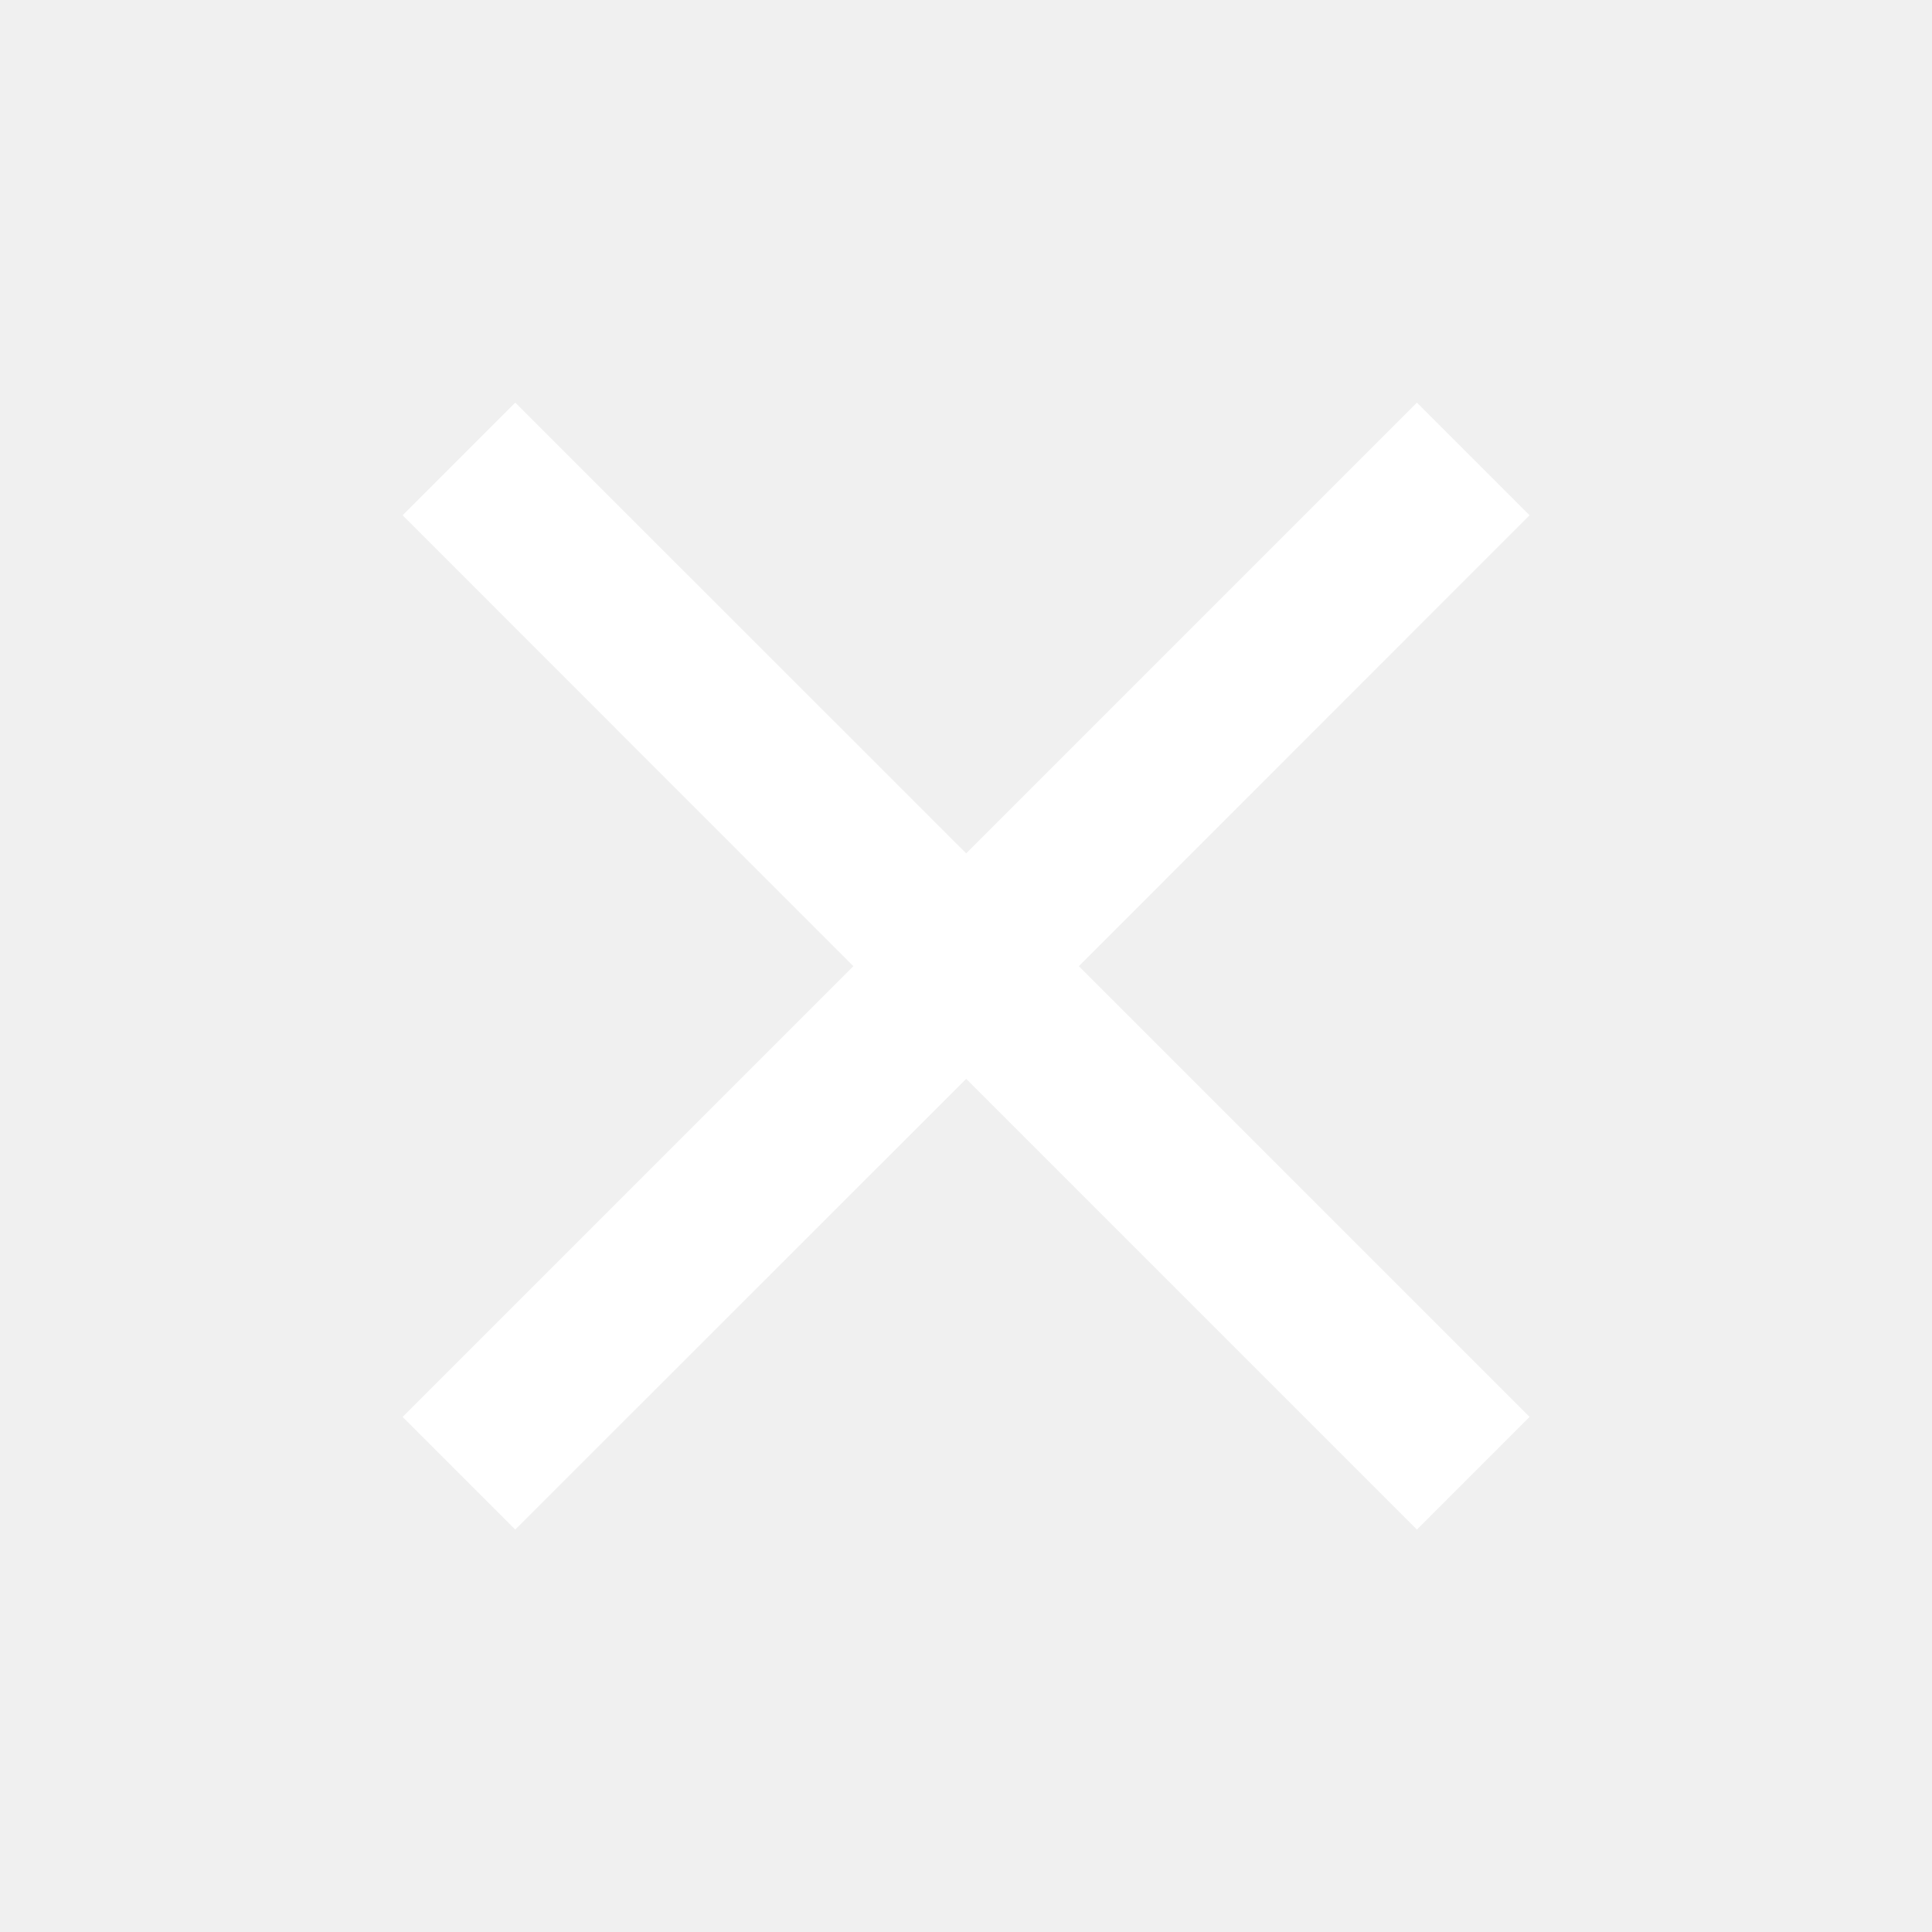
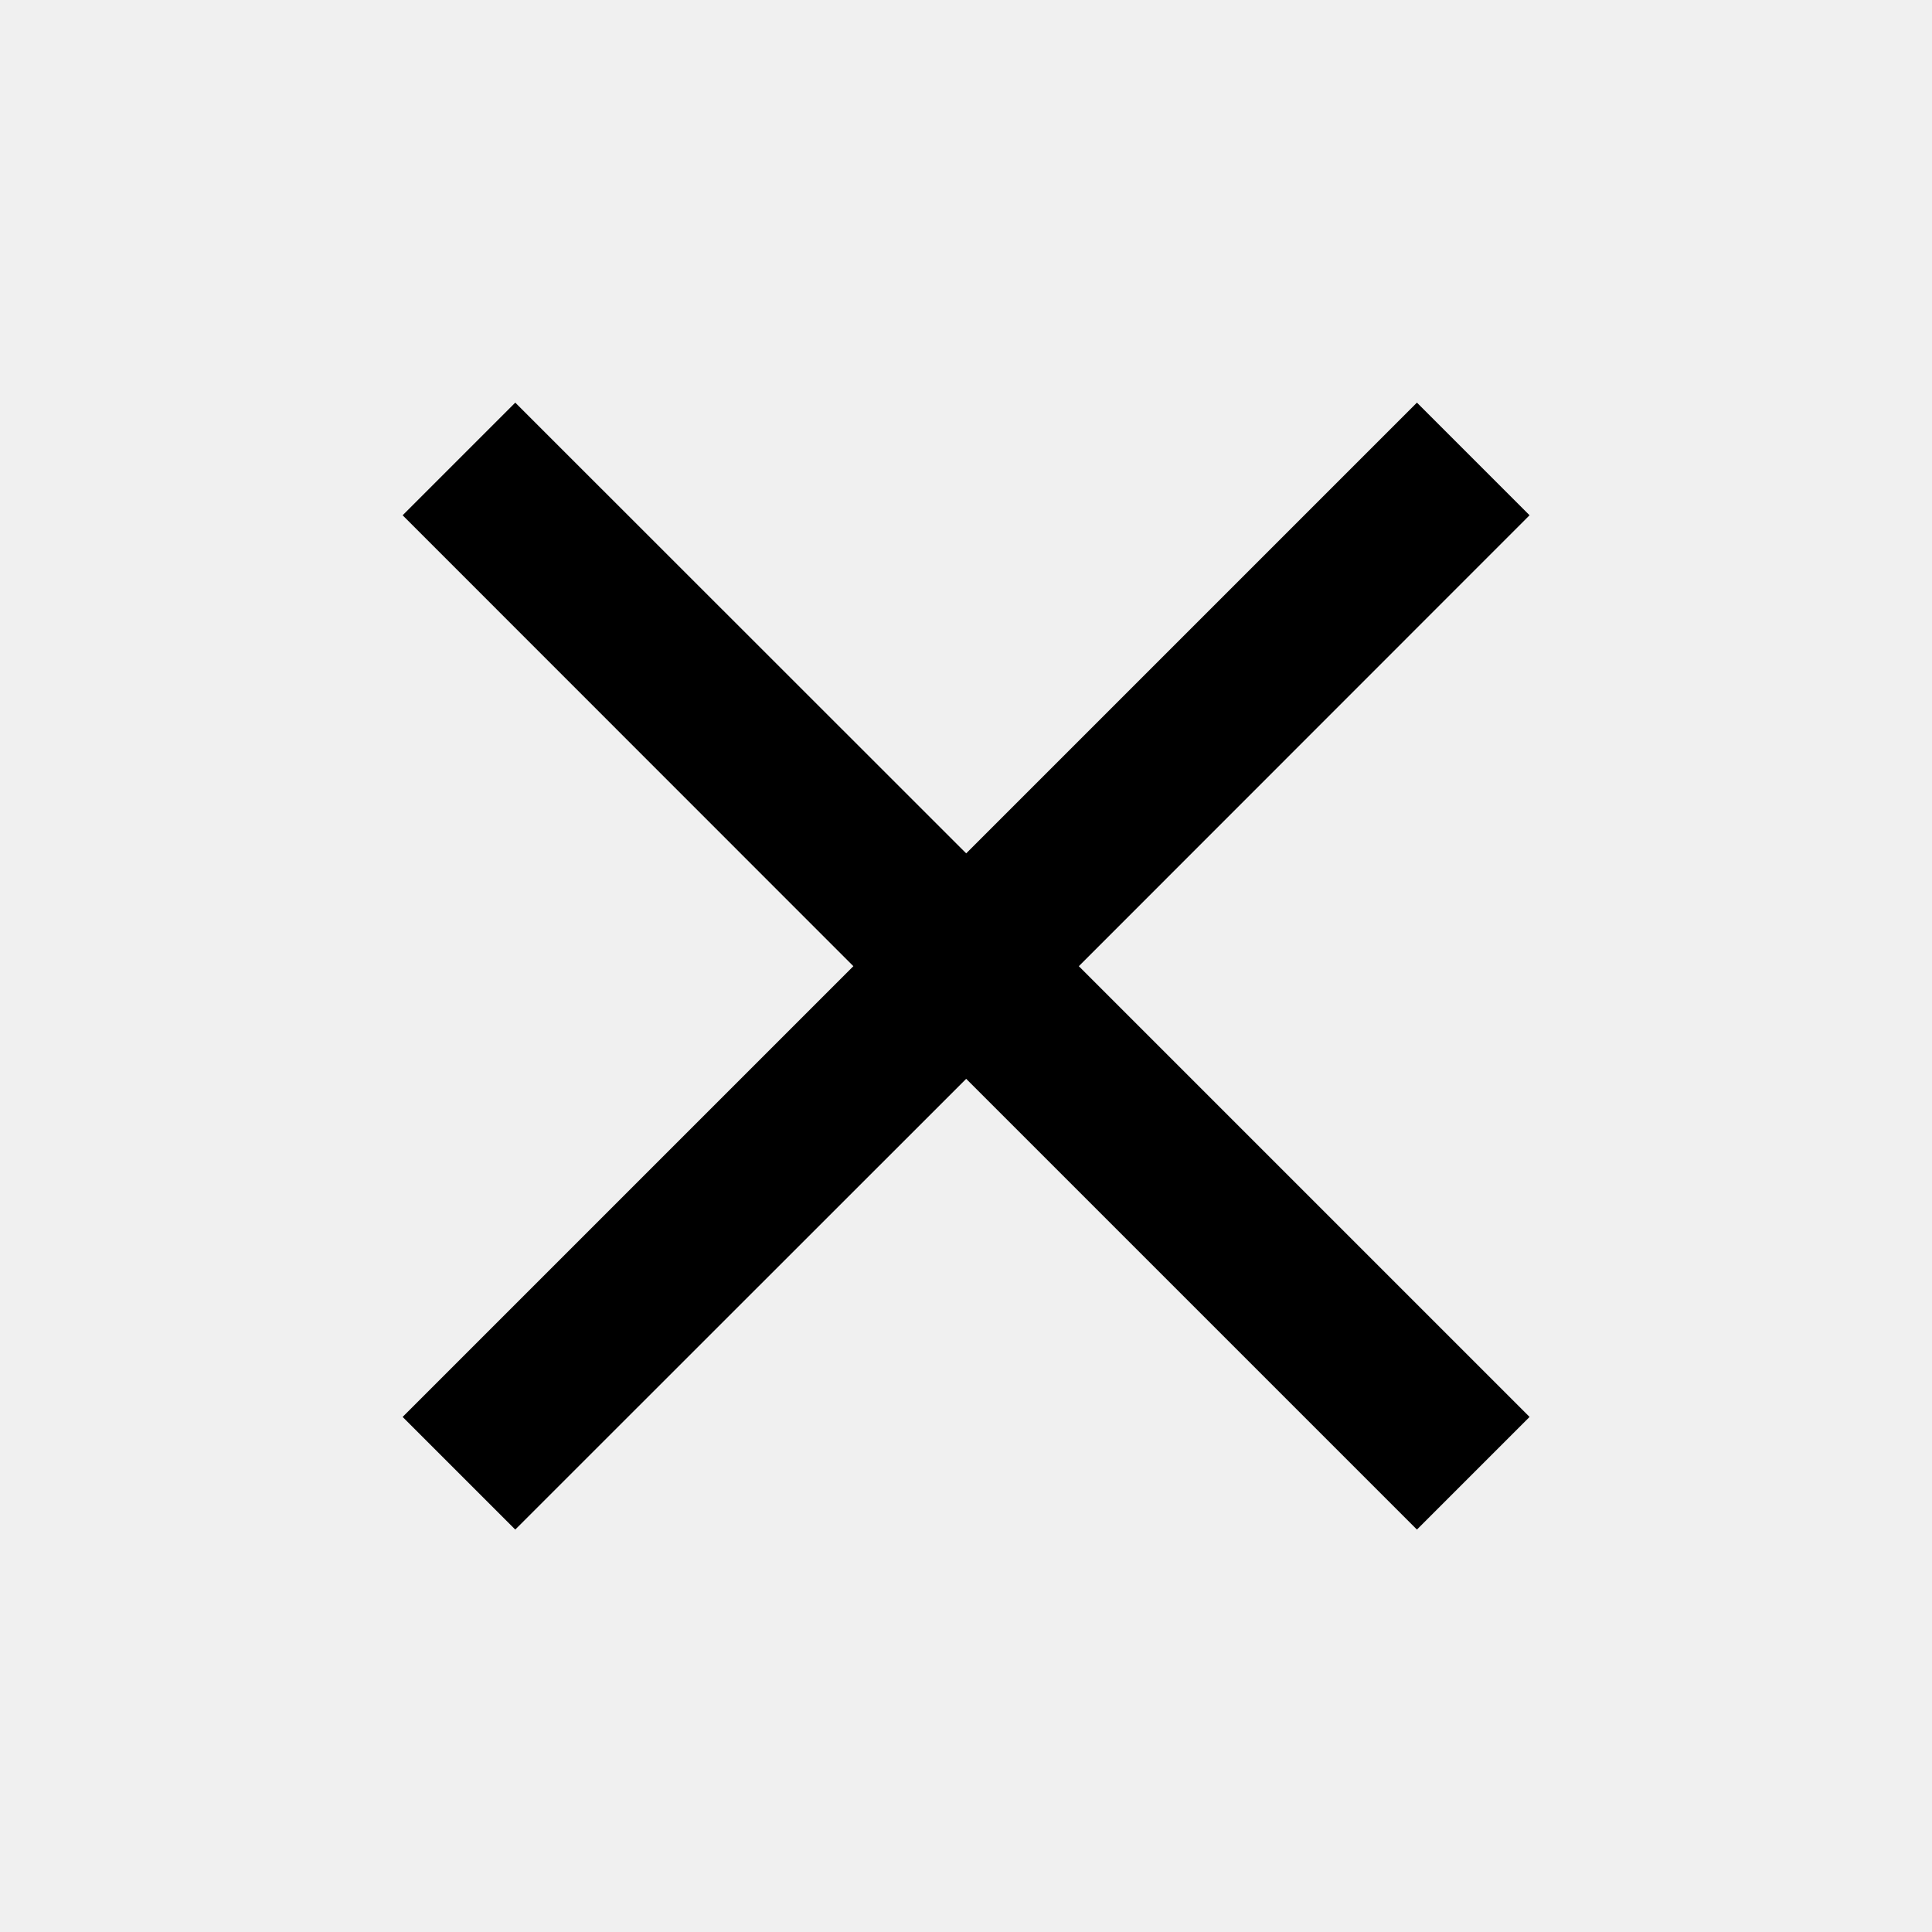
<svg xmlns="http://www.w3.org/2000/svg" width="10" height="10" viewBox="0 0 10 10" fill="none">
-   <path d="M2.667 7.917L2.084 7.334L4.417 5.001L2.084 2.667L2.667 2.084L5.001 4.417L7.334 2.084L7.917 2.667L5.584 5.001L7.917 7.334L7.334 7.917L5.001 5.584L2.667 7.917Z" fill="white" />
+   <path d="M2.667 7.917L2.084 7.334L4.417 5.001L2.084 2.667L2.667 2.084L5.001 4.417L7.334 2.084L7.917 2.667L5.584 5.001L7.917 7.334L7.334 7.917L5.001 5.584L2.667 7.917Z" fill="currentColor" />
</svg>
